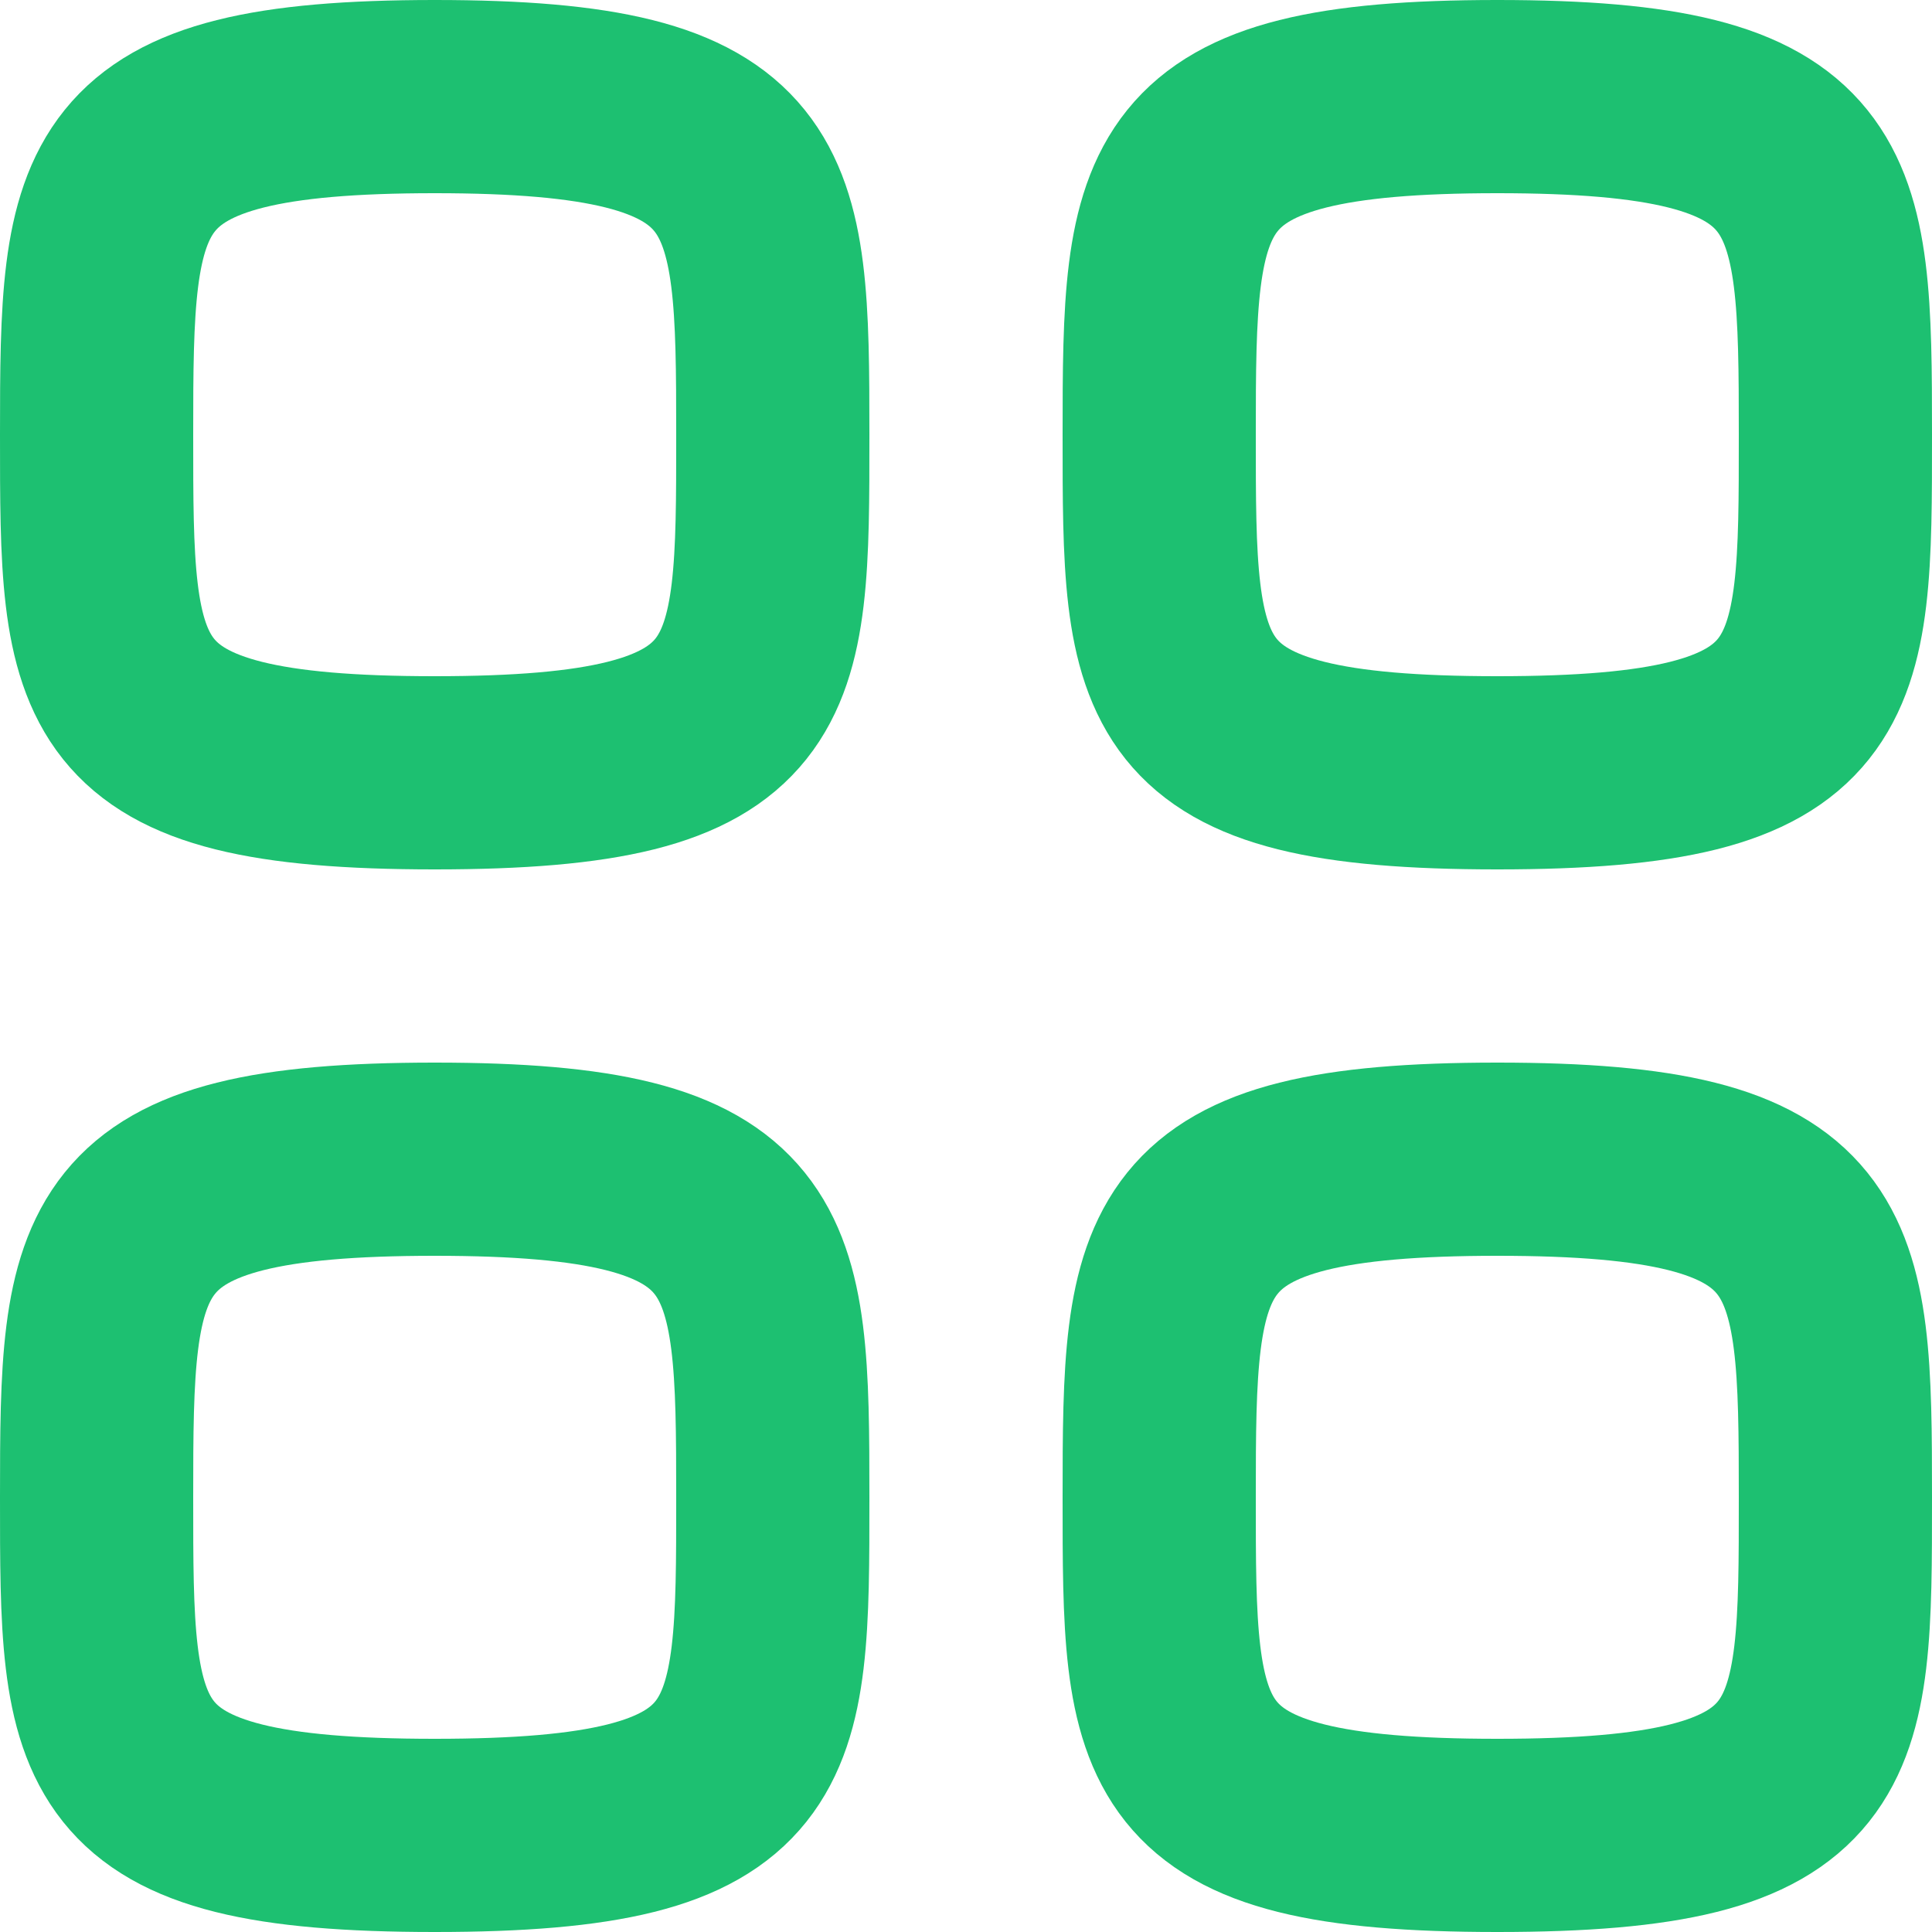
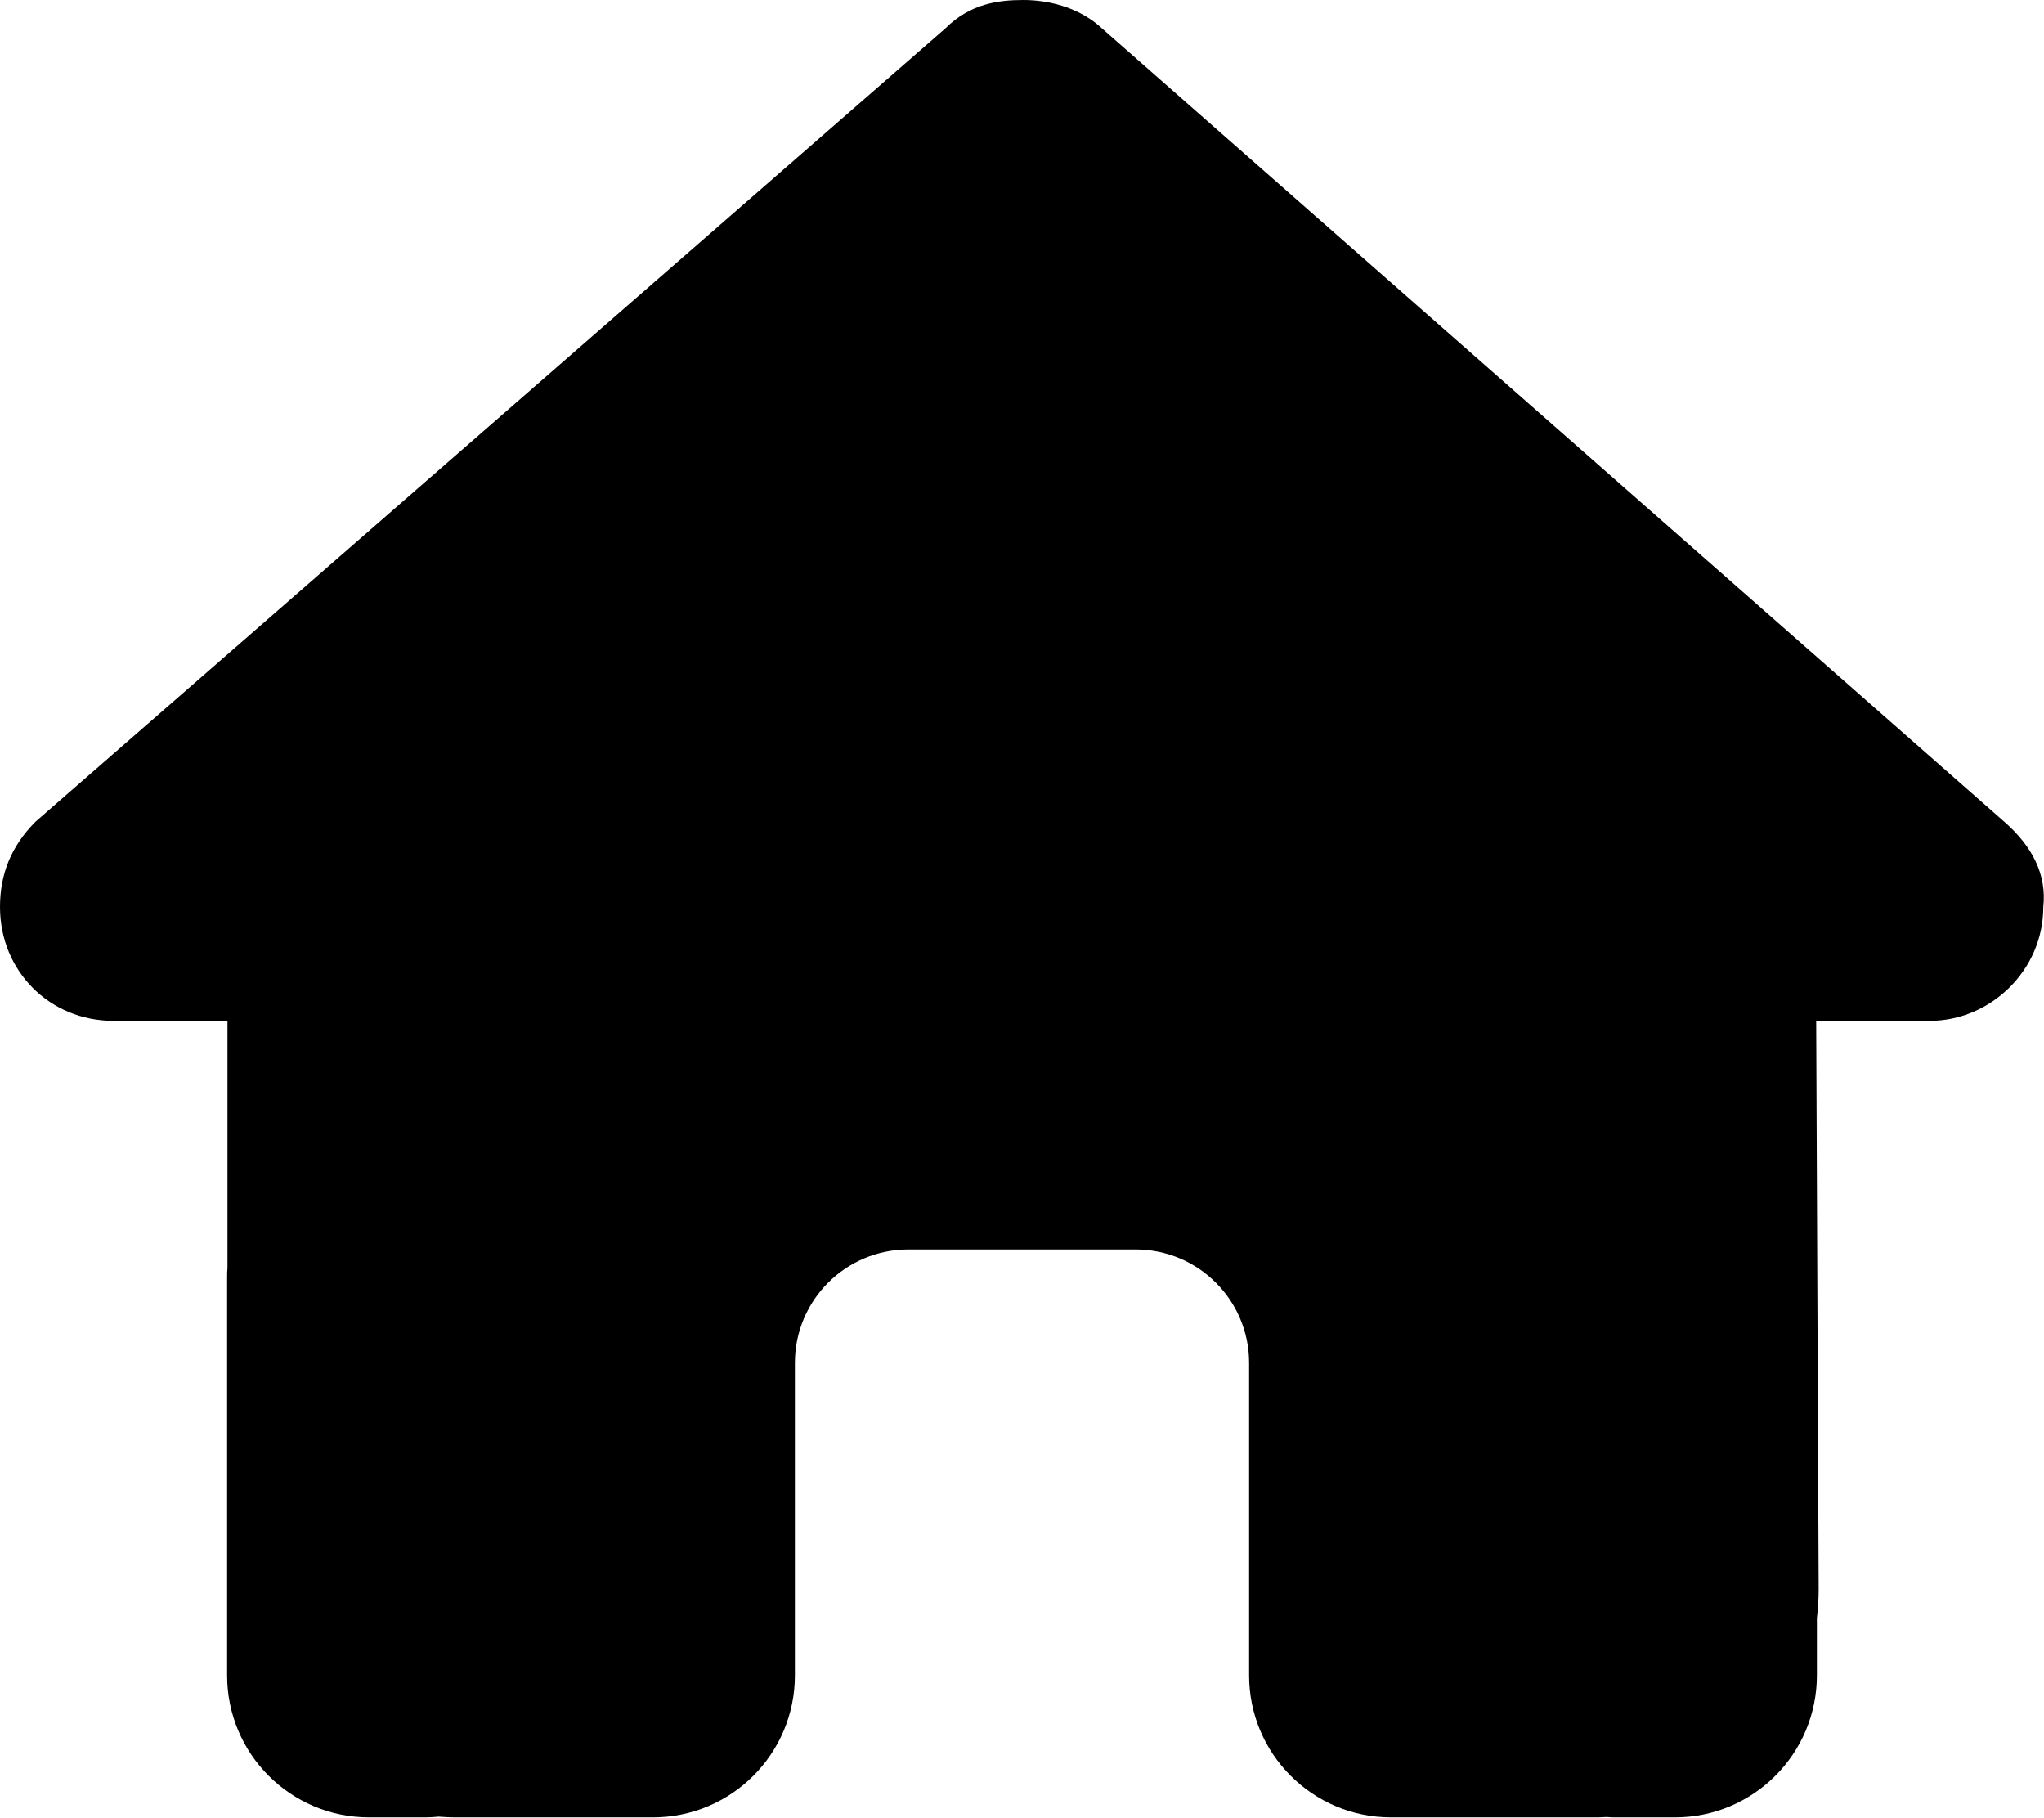
- <svg xmlns="http://www.w3.org/2000/svg" width="20" height="20" viewBox="0 0 20 20" fill="none">
-   <path fill-rule="evenodd" clip-rule="evenodd" d="M1 4.5C1 1.875 1.028 1 4.5 1C7.972 1 8 1.875 8 4.5C8 7.125 8.011 8 4.5 8C0.989 8 1 7.125 1 4.5Z" stroke="#1DC071" stroke-width="2" stroke-linecap="round" stroke-linejoin="round" />
-   <path fill-rule="evenodd" clip-rule="evenodd" d="M12 4.5C12 1.875 12.028 1 15.5 1C18.972 1 19 1.875 19 4.5C19 7.125 19.011 8 15.5 8C11.989 8 12 7.125 12 4.5Z" stroke="#1DC071" stroke-width="2" stroke-linecap="round" stroke-linejoin="round" />
-   <path fill-rule="evenodd" clip-rule="evenodd" d="M1 15.5C1 12.875 1.028 12 4.5 12C7.972 12 8 12.875 8 15.5C8 18.125 8.011 19 4.5 19C0.989 19 1 18.125 1 15.5Z" stroke="#1DC071" stroke-width="2" stroke-linecap="round" stroke-linejoin="round" />
-   <path fill-rule="evenodd" clip-rule="evenodd" d="M12 15.5C12 12.875 12.028 12 15.5 12C18.972 12 19 12.875 19 15.5C19 18.125 19.011 19 15.5 19C11.989 19 12 18.125 12 15.5Z" stroke="#1DC071" stroke-width="2" stroke-linecap="round" stroke-linejoin="round" />
+ <svg xmlns="http://www.w3.org/2000/svg" viewBox="0 0 576 512">
+   <path d="M575.8 255.5c0 18-15 32.1-32 32.1h-32l.7 160.2c0 2.7-.2 5.4-.5 8.1V472c0 22.1-17.9 40-40 40H456c-1.1 0-2.2 0-3.3-.1c-1.4 .1-2.8 .1-4.2 .1H416 392c-22.1 0-40-17.9-40-40V448 384c0-17.7-14.3-32-32-32H256c-17.7 0-32 14.3-32 32v64 24c0 22.1-17.9 40-40 40H160 128.1c-1.5 0-3-.1-4.5-.2c-1.2 .1-2.4 .2-3.6 .2H104c-22.1 0-40-17.9-40-40V360c0-.9 0-1.9 .1-2.8V287.6H32c-18 0-32-14-32-32.1c0-9 3-17 10-24L266.4 8c7-7 15-8 22-8s15 2 21 7L564.8 231.5c8 7 12 15 11 24z" />
</svg>
